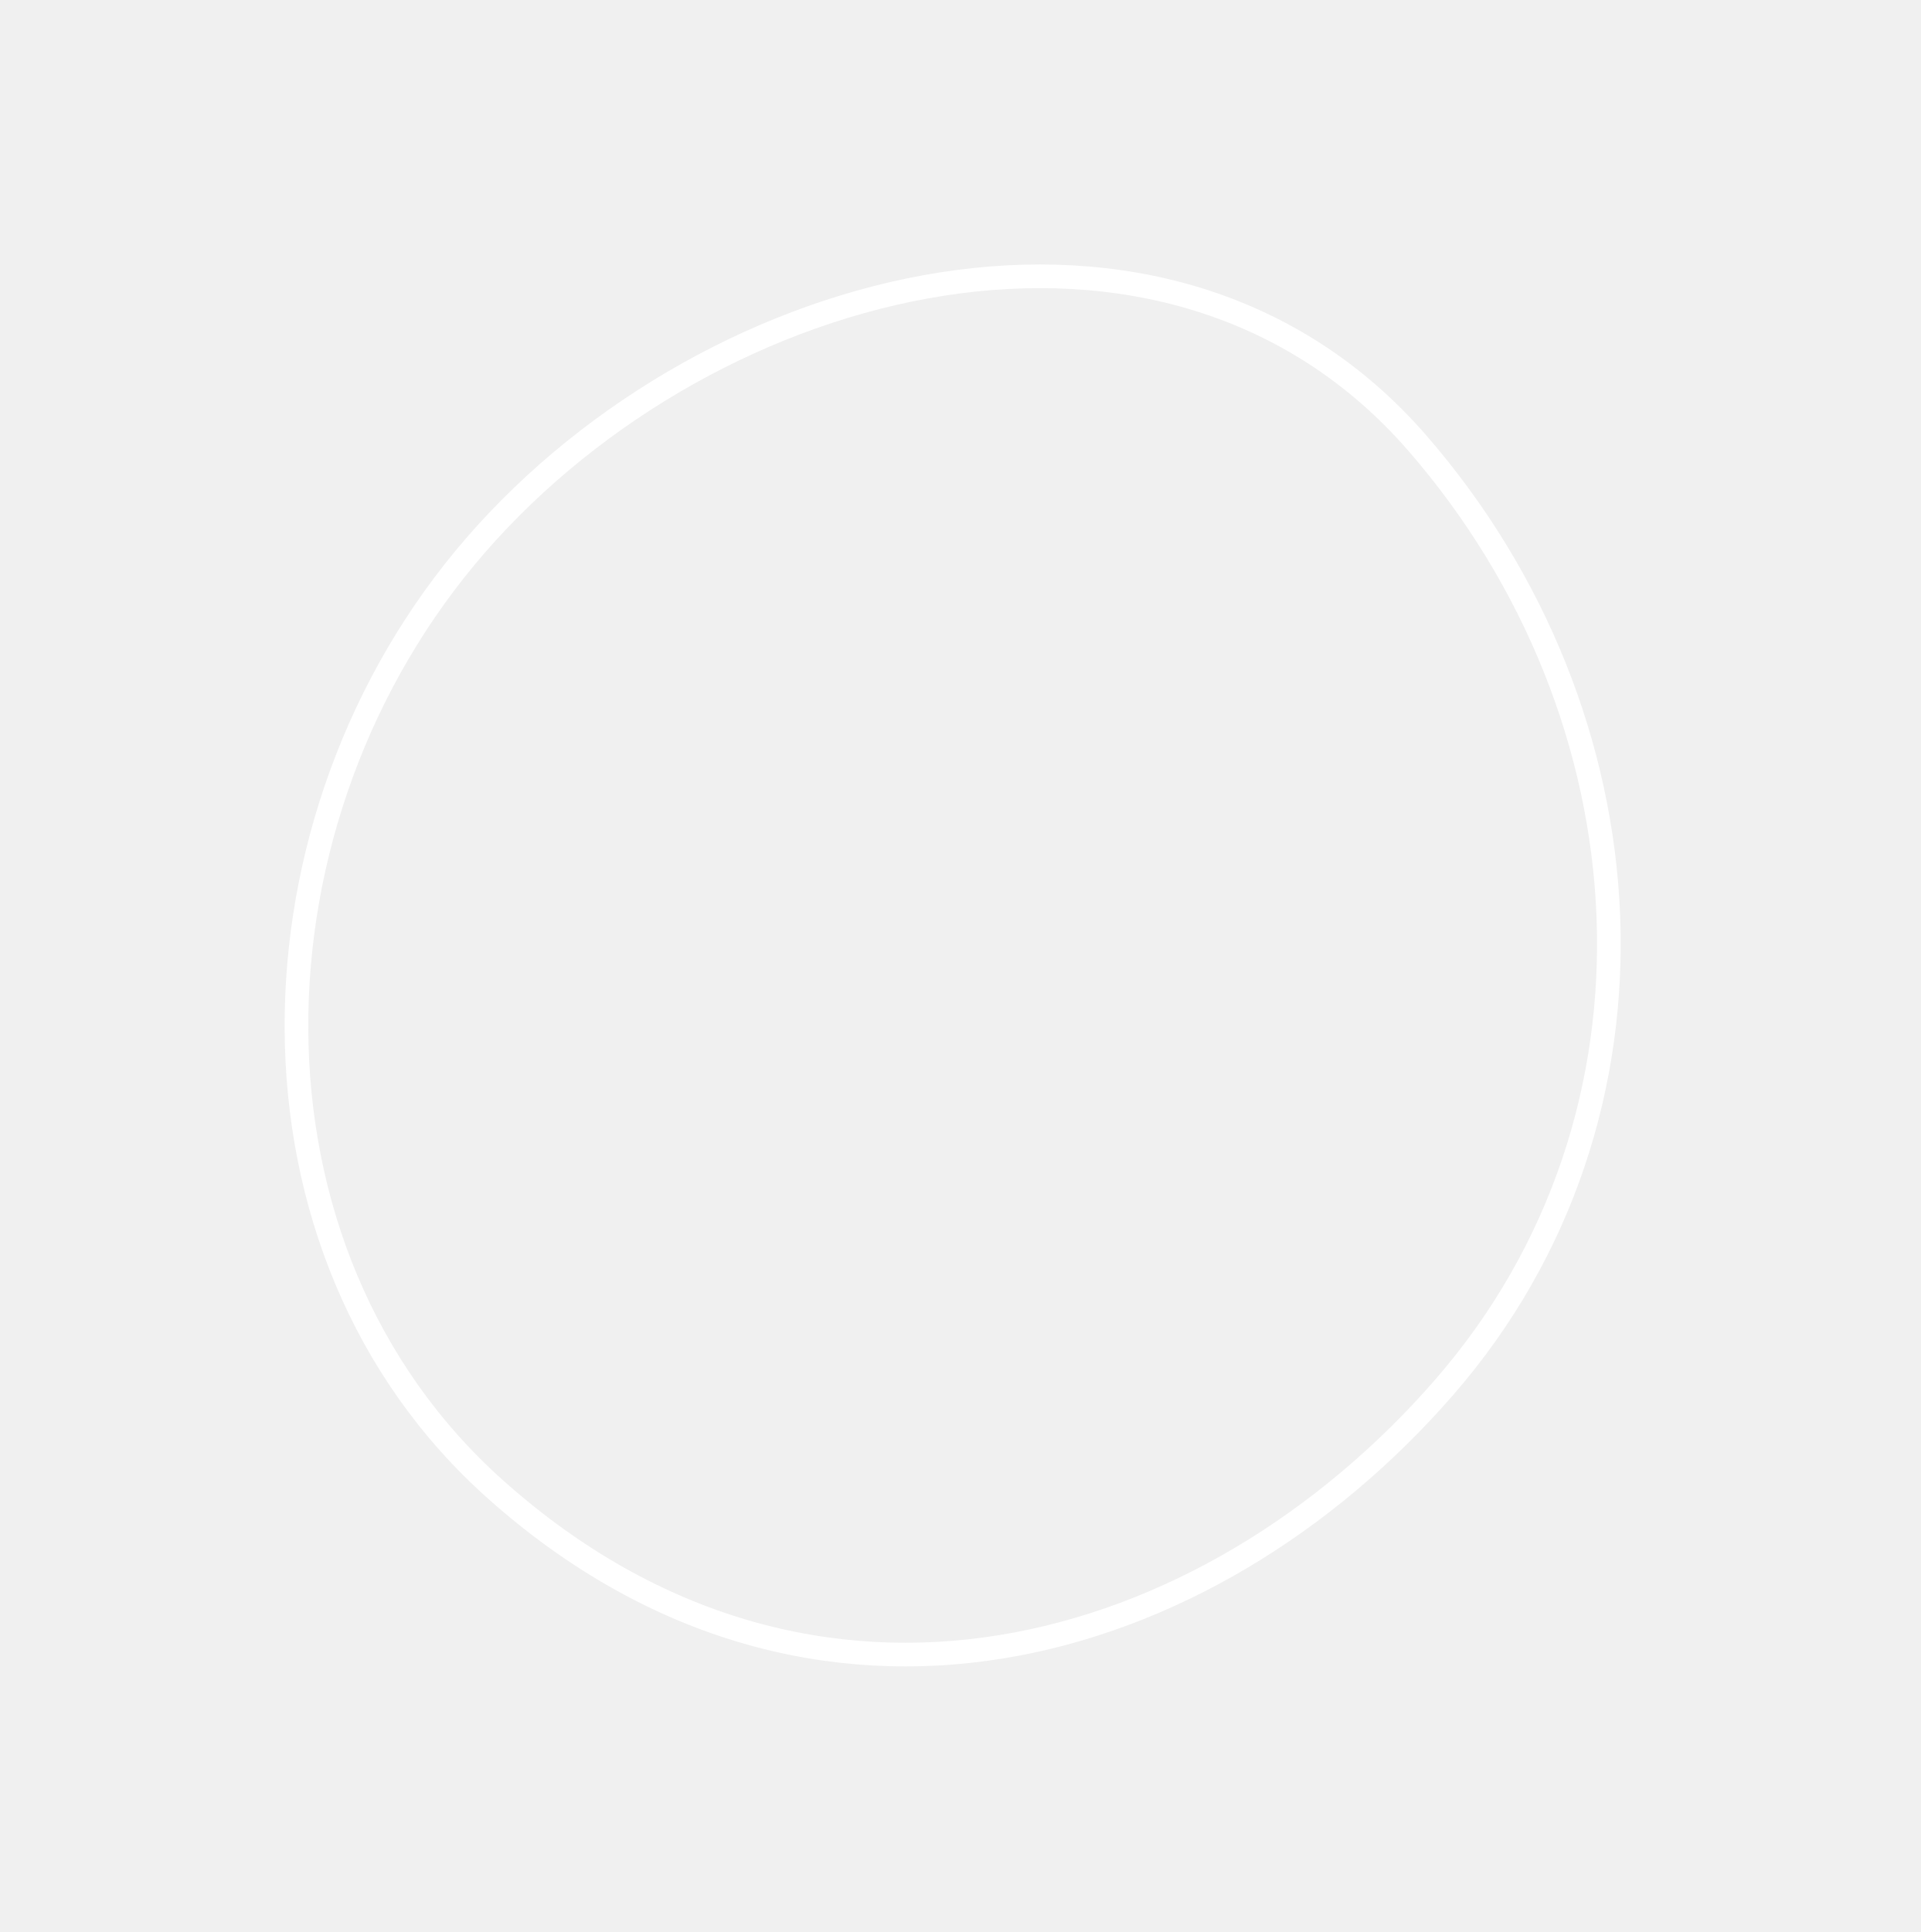
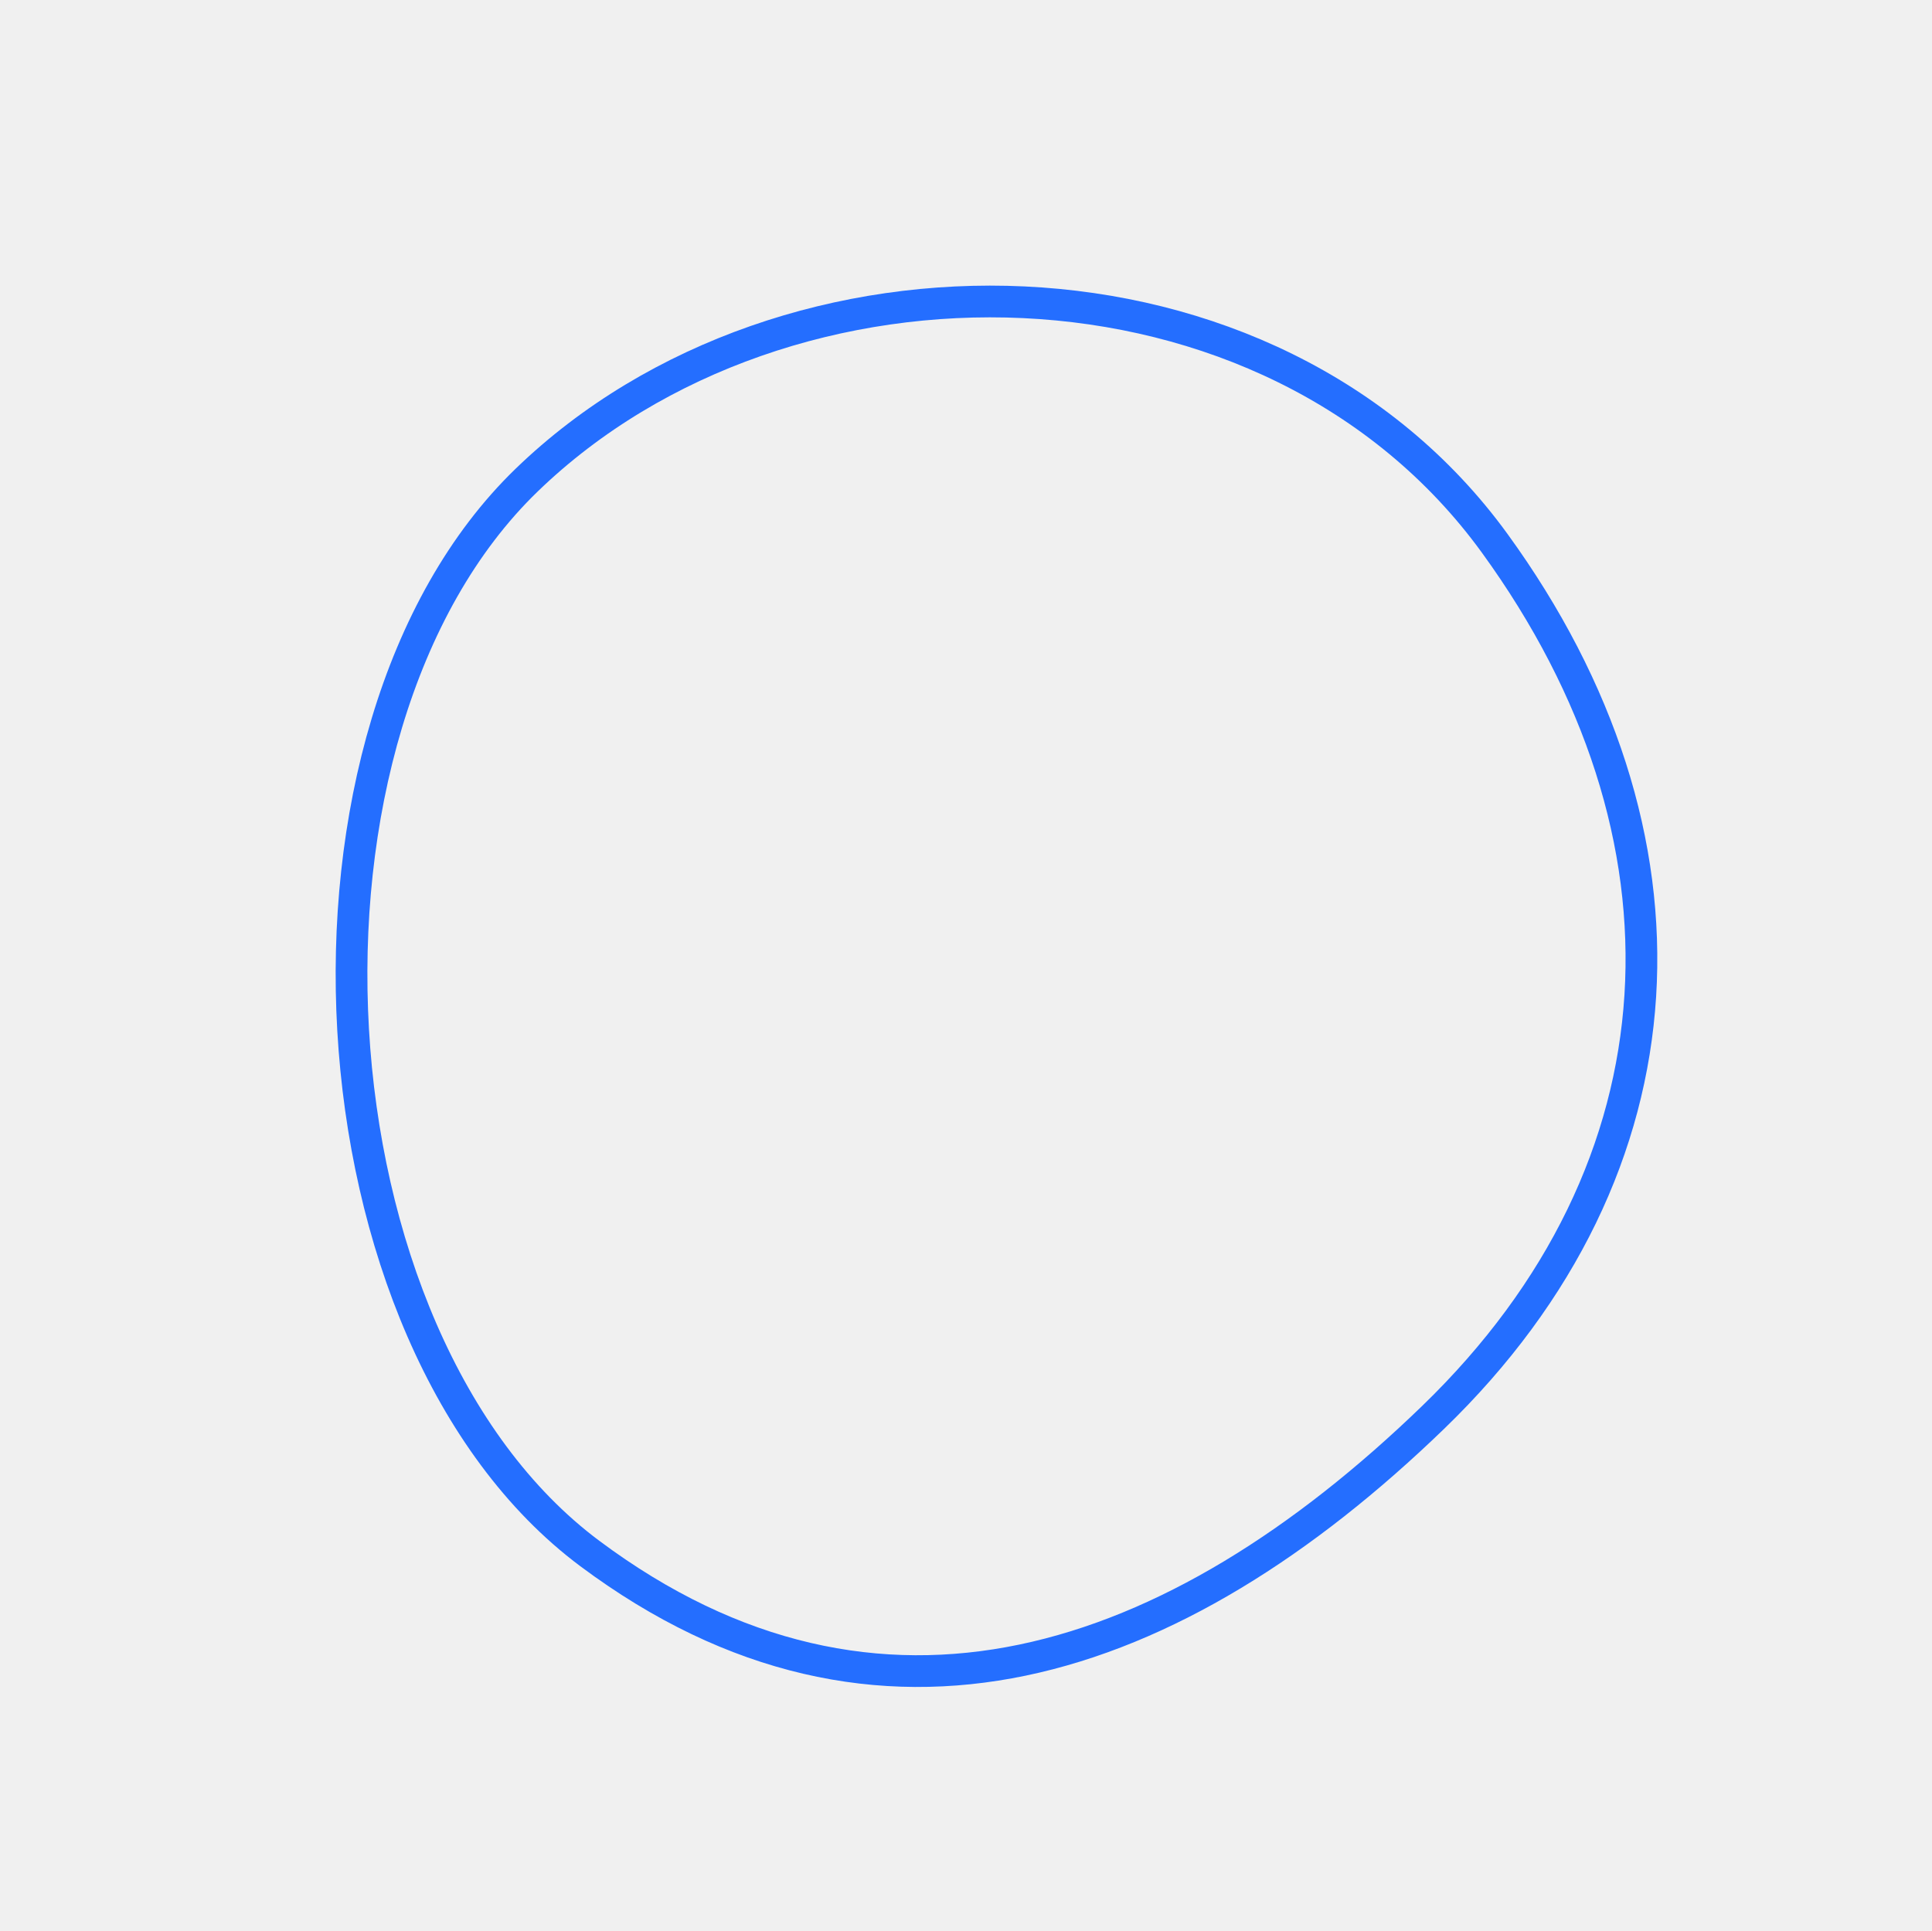
- <svg xmlns="http://www.w3.org/2000/svg" width="162.356" height="163.327" viewBox="0 0 162.356 163.327">
-   <path id="Path_75696" data-name="Path 75696" d="M-369.423,597.472c-.368,30.427-28.692,53.688-59.172,53.688s-63.221-22.526-58.716-54.439c4.261-30.181,28.235-54.063,58.716-54.063S-368.987,561.43-369.423,597.472Z" transform="translate(250.488 796.735) rotate(131)" fill="none" stroke="#fff" stroke-miterlimit="10" stroke-width="2" fill-rule="evenodd" />
+ <svg xmlns="http://www.w3.org/2000/svg" width="182.69" height="182.55" viewBox="0 0 182.69 182.55">
+   <path id="Path_75694" data-name="Path 75694" d="M-359.355,595.479c5.452,33.554-32.217,77.134-66.269,77.134s-66.688-32.256-61.655-67.907c4.76-33.717,27.6-55.4,61.655-55.4S-364.816,561.868-359.355,595.479Z" transform="matrix(-0.719, 0.695, -0.695, -0.719, 211.25, 824.815)" fill="none" stroke="#246eff" stroke-miterlimit="10" stroke-width="3" fill-rule="evenodd" />
</svg>
